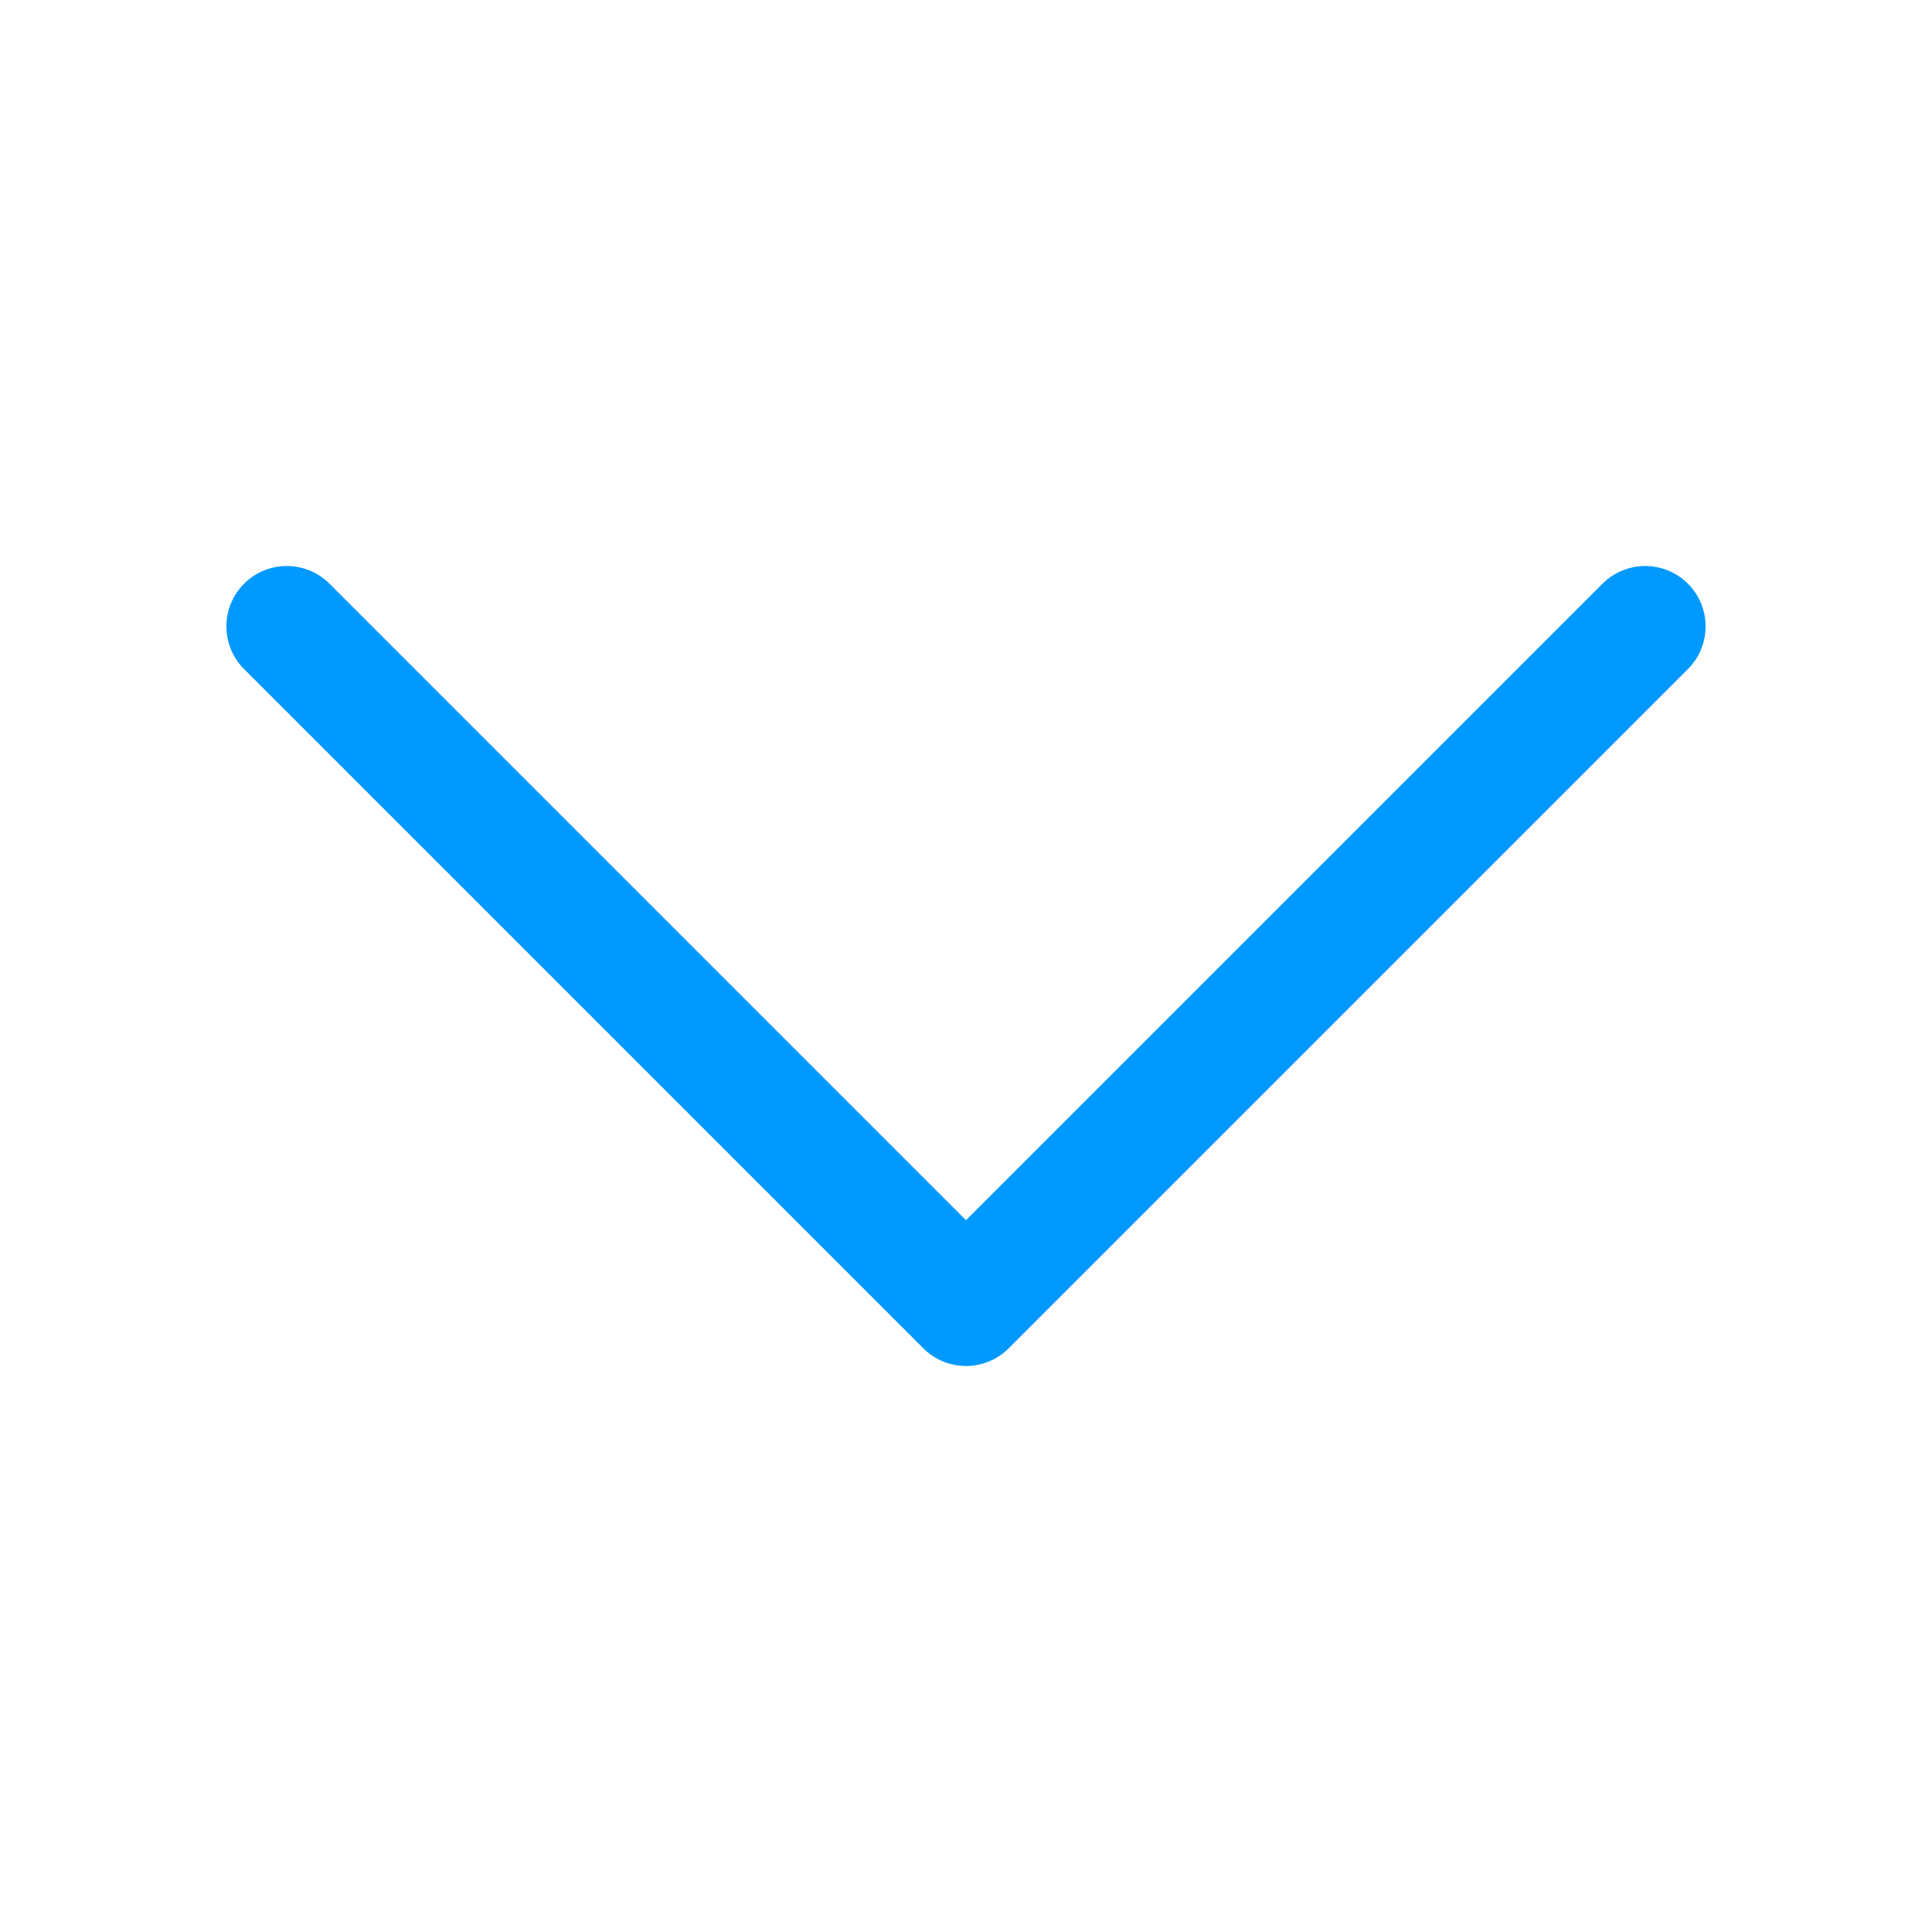
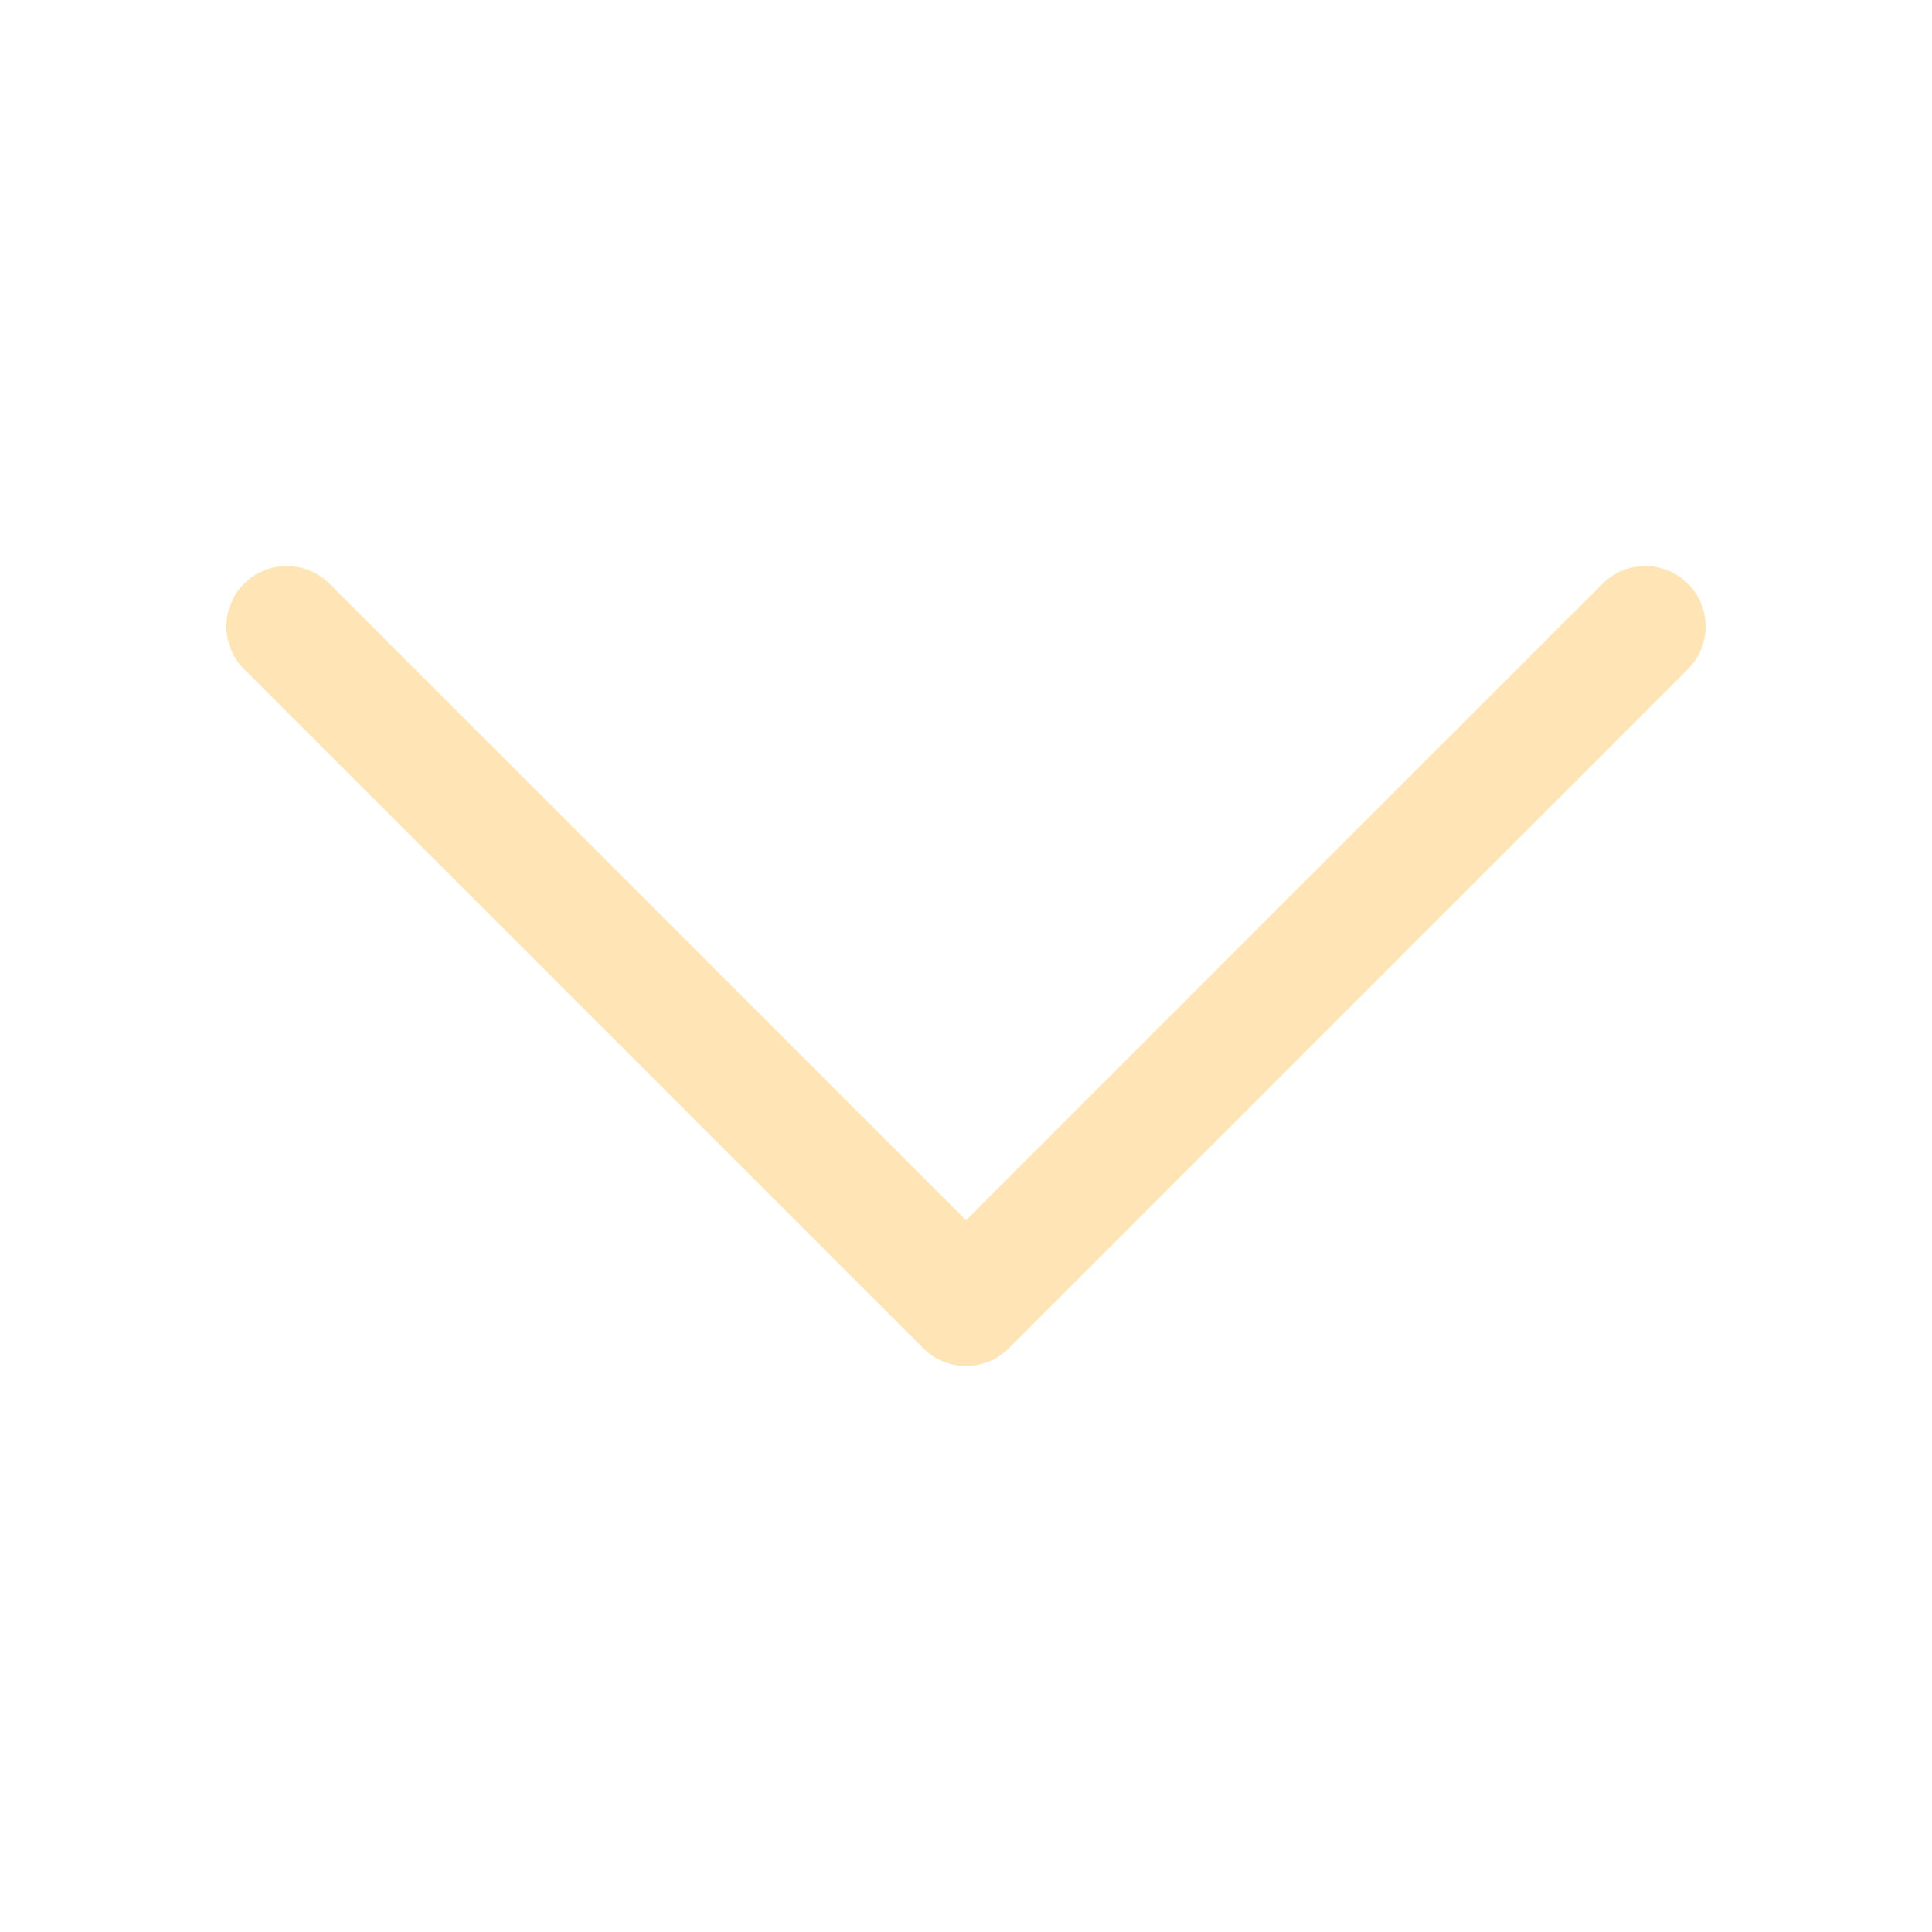
- <svg xmlns="http://www.w3.org/2000/svg" t="1637943121728" class="icon" viewBox="0 0 1024 1024" version="1.1" p-id="3299" width="30" height="30">
+ <svg xmlns="http://www.w3.org/2000/svg" t="1637943121728" class="icon" viewBox="0 0 1024 1024" version="1.1" p-id="3299" width="50" height="50">
  <defs>
    <style type="text/css" />
  </defs>
-   <path d="M904 332c0-8.189-3.124-16.379-9.372-22.628-12.497-12.496-32.759-12.496-45.256 0L512 646.745 174.628 309.372c-12.497-12.496-32.758-12.496-45.255 0-12.497 12.498-12.497 32.758 0 45.256l360 360c12.497 12.496 32.758 12.496 45.255 0l360-360C900.876 348.379 904 340.189 904 332z" fill="#0099ff" p-id="3300" />
+   <path d="M904 332c0-8.189-3.124-16.379-9.372-22.628-12.497-12.496-32.759-12.496-45.256 0L512 646.745 174.628 309.372c-12.497-12.496-32.758-12.496-45.255 0-12.497 12.498-12.497 32.758 0 45.256l360 360c12.497 12.496 32.758 12.496 45.255 0l360-360C900.876 348.379 904 340.189 904 332z" fill="#FFE4B5" p-id="3300" />
</svg>
